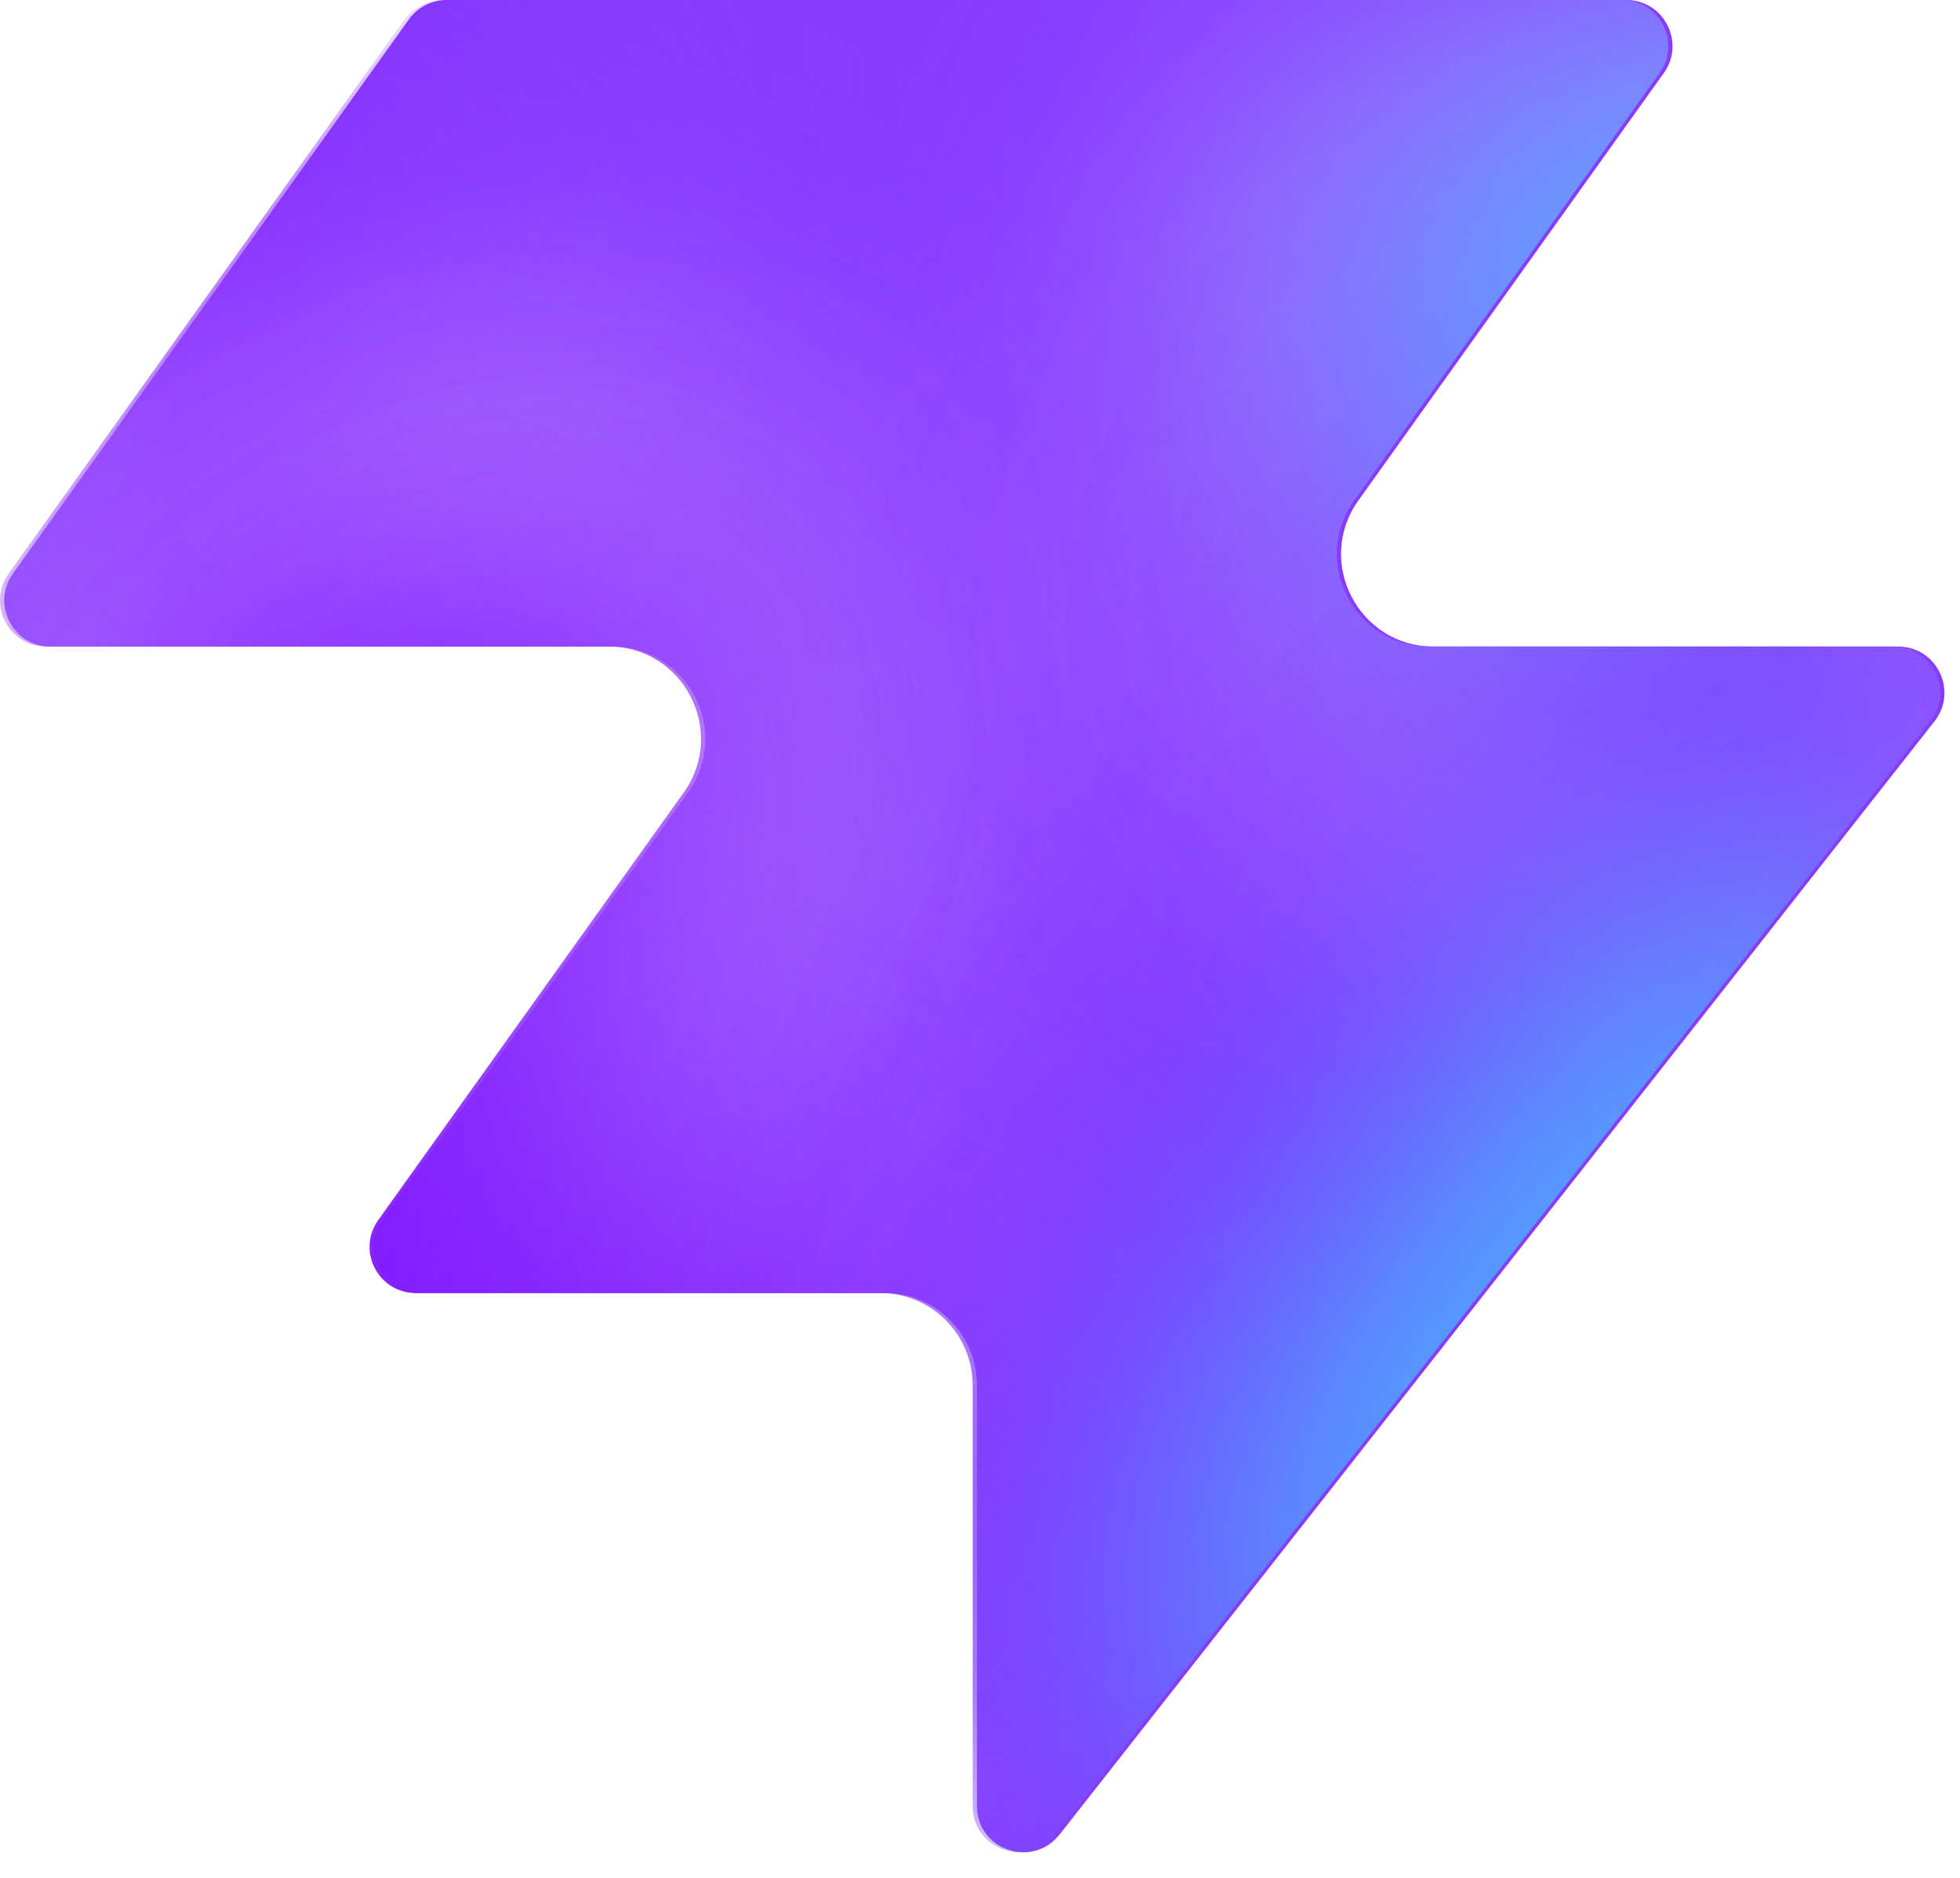
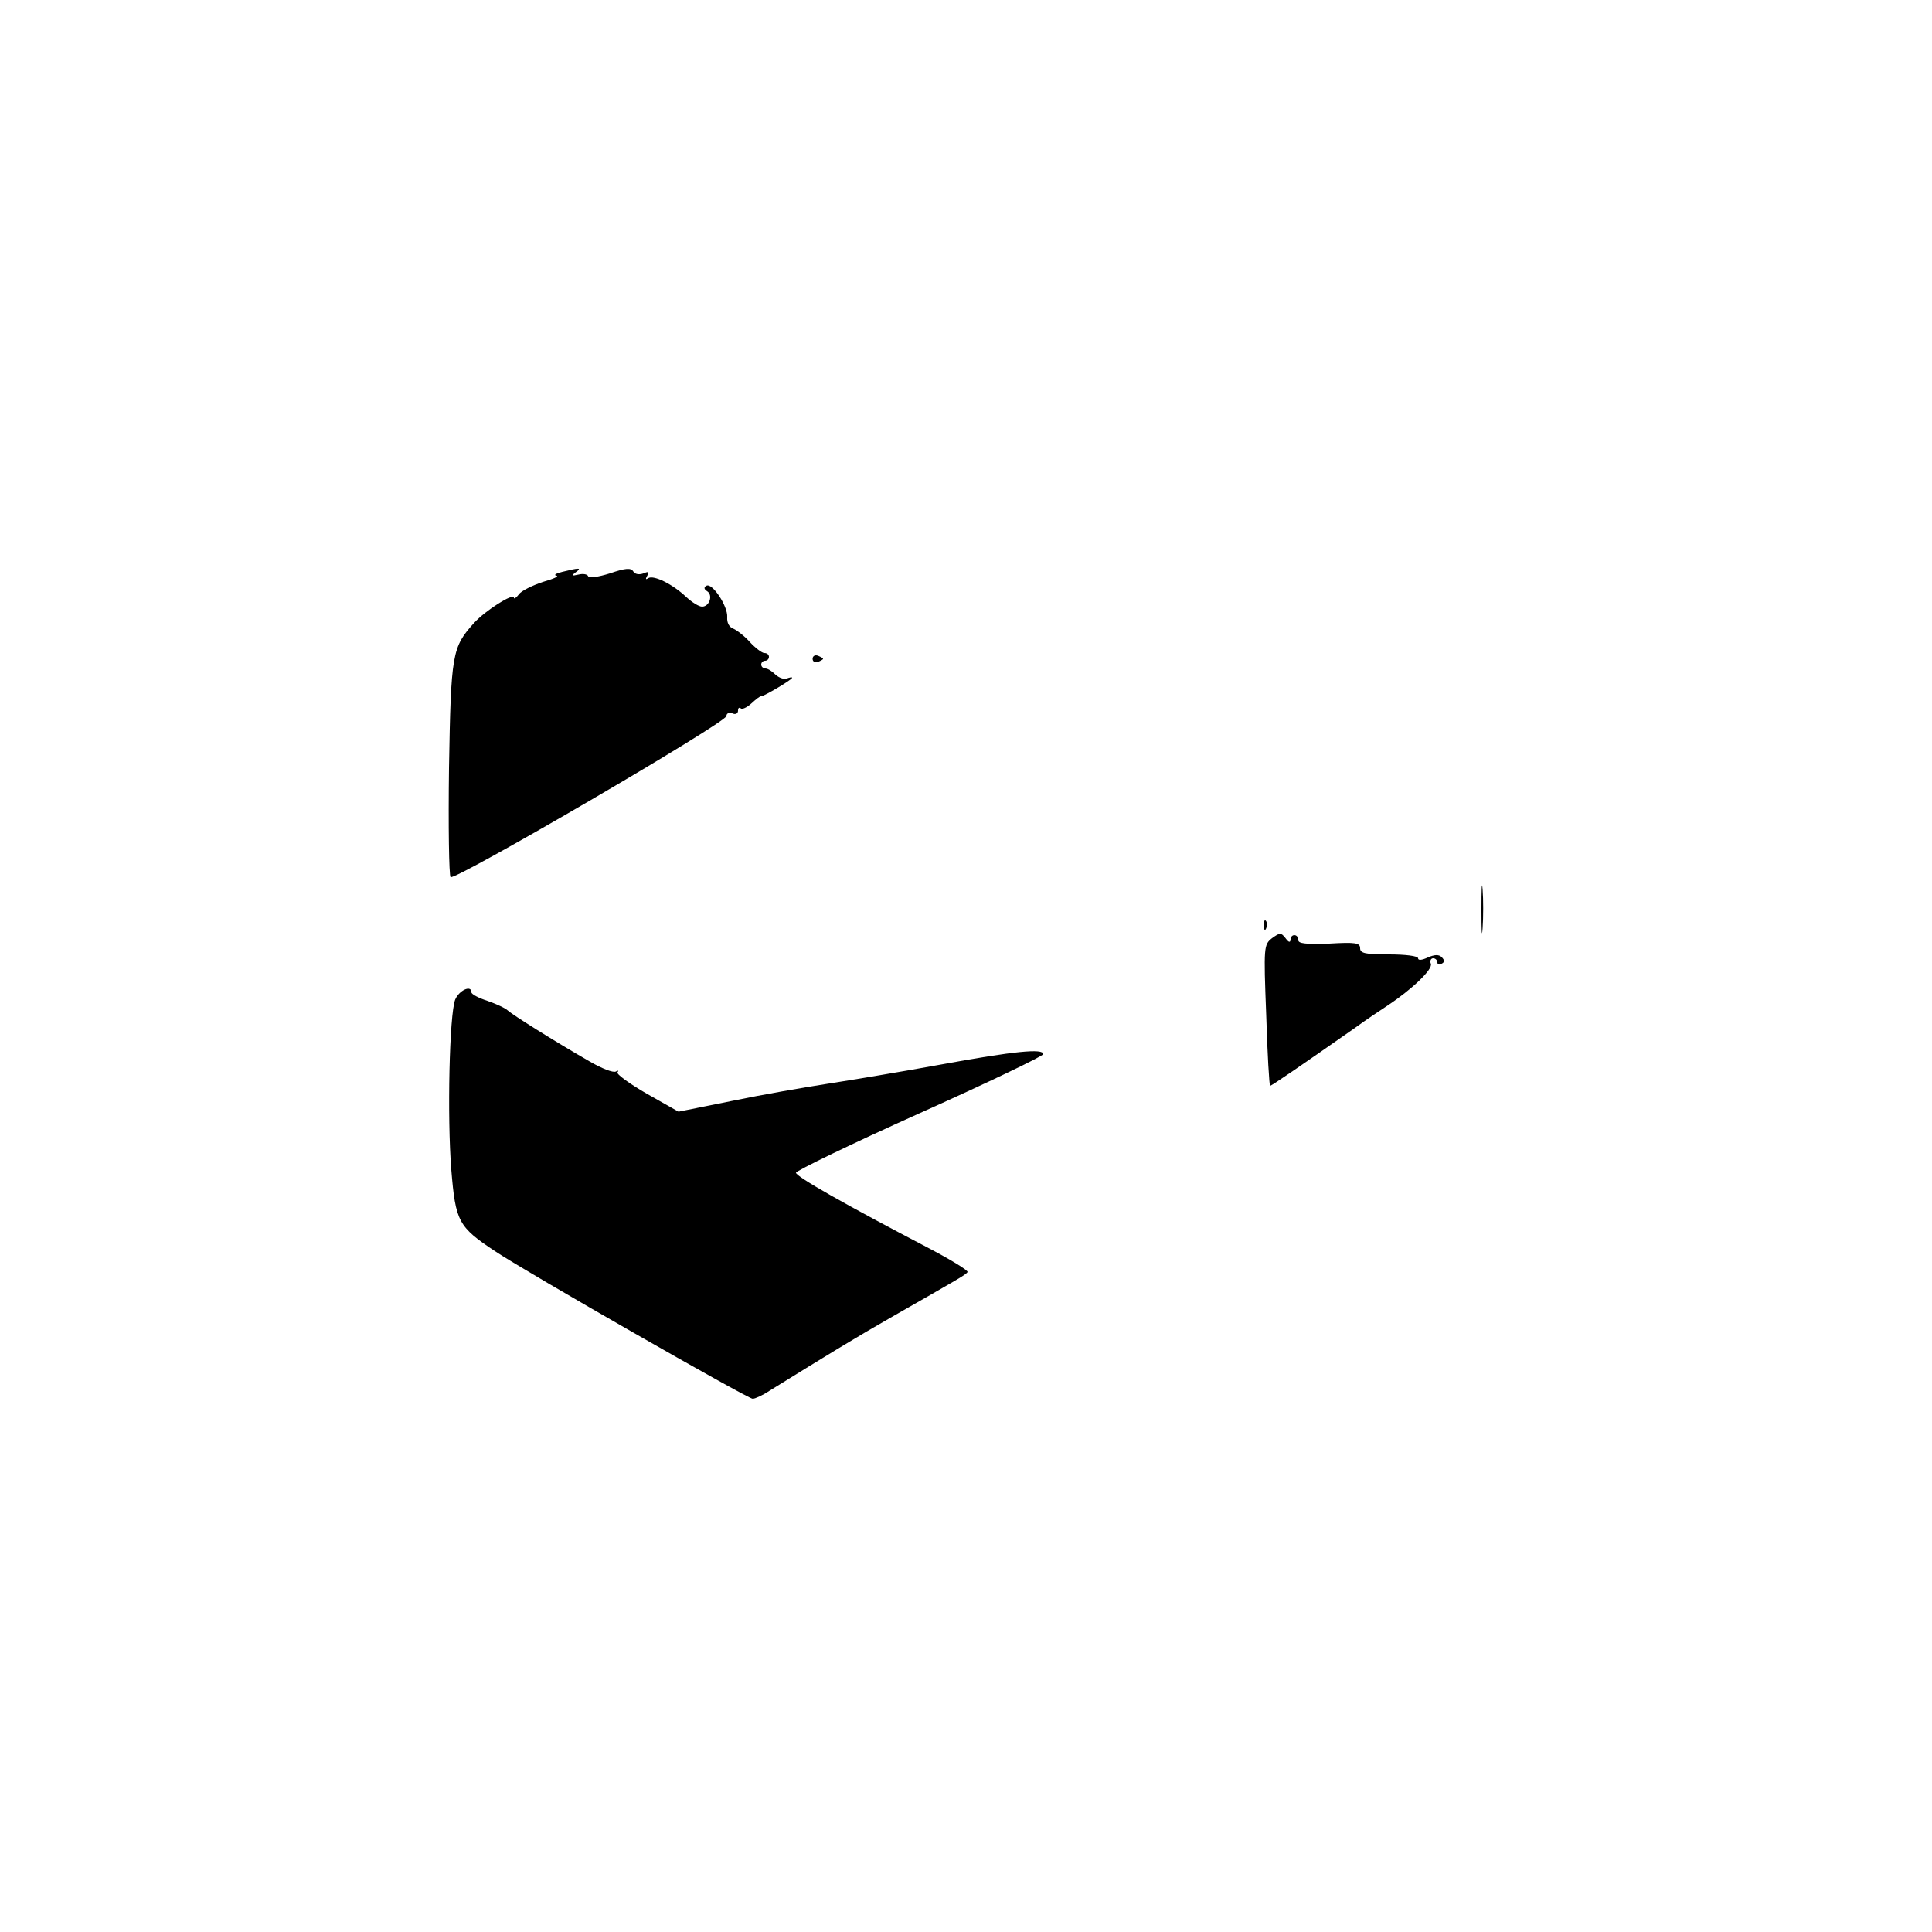
- <svg xmlns="http://www.w3.org/2000/svg" width="48" height="46" fill="none" viewBox="0 0 48 46">
-   <path fill="#863bff" d="M25.946 44.938c-.664.845-2.021.375-2.021-.698V33.937a2.26 2.26 0 0 0-2.262-2.262H10.287c-.92 0-1.456-1.04-.92-1.788l7.48-10.471c1.07-1.497 0-3.578-1.842-3.578H1.237c-.92 0-1.456-1.04-.92-1.788L10.013.474c.214-.297.556-.474.92-.474h28.894c.92 0 1.456 1.04.92 1.788l-7.48 10.471c-1.07 1.498 0 3.579 1.842 3.579h11.377c.943 0 1.473 1.088.89 1.83L25.947 44.94z" style="fill:#863bff;fill:color(display-p3 .525 .23 1);fill-opacity:1" />
-   <mask id="a" width="48" height="46" x="0" y="0" maskUnits="userSpaceOnUse" style="mask-type:alpha">
-     <path fill="#000" d="M25.842 44.938c-.664.844-2.021.375-2.021-.698V33.937a2.26 2.26 0 0 0-2.262-2.262H10.183c-.92 0-1.456-1.04-.92-1.788l7.48-10.471c1.07-1.498 0-3.579-1.842-3.579H1.133c-.92 0-1.456-1.04-.92-1.787L9.91.473c.214-.297.556-.474.92-.474h28.894c.92 0 1.456 1.04.92 1.788l-7.48 10.471c-1.07 1.498 0 3.578 1.842 3.578h11.377c.943 0 1.473 1.088.89 1.832L25.843 44.94z" style="fill:#000;fill-opacity:1" />
-   </mask>
-   <g mask="url(#a)">
-     <g filter="url(#b)">
-       <ellipse cx="5.508" cy="14.704" fill="#ede6ff" rx="5.508" ry="14.704" style="fill:#ede6ff;fill:color(display-p3 .927 .903 1);fill-opacity:1" transform="matrix(.00324 1 1 -.00324 -4.47 31.516)" />
-     </g>
-     <g filter="url(#c)">
-       <ellipse cx="10.399" cy="29.851" fill="#ede6ff" rx="10.399" ry="29.851" style="fill:#ede6ff;fill:color(display-p3 .927 .903 1);fill-opacity:1" transform="matrix(.00324 1 1 -.00324 -39.328 7.883)" />
-     </g>
-     <g filter="url(#d)">
-       <ellipse cx="5.508" cy="30.487" fill="#7e14ff" rx="5.508" ry="30.487" style="fill:#7e14ff;fill:color(display-p3 .492 .077 1);fill-opacity:1" transform="rotate(89.814 -25.913 -14.639)scale(1 -1)" />
-     </g>
-     <g filter="url(#e)">
-       <ellipse cx="5.508" cy="30.599" fill="#7e14ff" rx="5.508" ry="30.599" style="fill:#7e14ff;fill:color(display-p3 .492 .077 1);fill-opacity:1" transform="rotate(89.814 -32.644 -3.334)scale(1 -1)" />
-     </g>
-     <g filter="url(#f)">
-       <ellipse cx="5.508" cy="30.599" fill="#7e14ff" rx="5.508" ry="30.599" style="fill:#7e14ff;fill:color(display-p3 .492 .077 1);fill-opacity:1" transform="matrix(.00324 1 1 -.00324 -34.34 30.47)" />
-     </g>
-     <g filter="url(#g)">
-       <ellipse cx="14.072" cy="22.078" fill="#ede6ff" rx="14.072" ry="22.078" style="fill:#ede6ff;fill:color(display-p3 .927 .903 1);fill-opacity:1" transform="rotate(93.35 24.506 48.493)scale(-1 1)" />
-     </g>
-     <g filter="url(#h)">
-       <ellipse cx="3.47" cy="21.501" fill="#7e14ff" rx="3.47" ry="21.501" style="fill:#7e14ff;fill:color(display-p3 .492 .077 1);fill-opacity:1" transform="rotate(89.009 28.708 47.59)scale(-1 1)" />
-     </g>
-     <g filter="url(#i)">
-       <ellipse cx="3.47" cy="21.501" fill="#7e14ff" rx="3.47" ry="21.501" style="fill:#7e14ff;fill:color(display-p3 .492 .077 1);fill-opacity:1" transform="rotate(89.009 28.708 47.59)scale(-1 1)" />
-     </g>
-     <g filter="url(#j)">
-       <ellipse cx=".387" cy="8.972" fill="#7e14ff" rx="4.407" ry="29.108" style="fill:#7e14ff;fill:color(display-p3 .492 .077 1);fill-opacity:1" transform="rotate(39.51 .387 8.972)" />
-     </g>
-     <g filter="url(#k)">
-       <ellipse cx="47.523" cy="-6.092" fill="#7e14ff" rx="4.407" ry="29.108" style="fill:#7e14ff;fill:color(display-p3 .492 .077 1);fill-opacity:1" transform="rotate(37.892 47.523 -6.092)" />
-     </g>
-     <g filter="url(#l)">
-       <ellipse cx="41.412" cy="6.333" fill="#47bfff" rx="5.971" ry="9.665" style="fill:#47bfff;fill:color(display-p3 .28 .748 1);fill-opacity:1" transform="rotate(37.892 41.412 6.333)" />
-     </g>
-     <g filter="url(#m)">
-       <ellipse cx="-1.879" cy="38.332" fill="#7e14ff" rx="4.407" ry="29.108" style="fill:#7e14ff;fill:color(display-p3 .492 .077 1);fill-opacity:1" transform="rotate(37.892 -1.88 38.332)" />
-     </g>
-     <g filter="url(#n)">
-       <ellipse cx="-1.879" cy="38.332" fill="#7e14ff" rx="4.407" ry="29.108" style="fill:#7e14ff;fill:color(display-p3 .492 .077 1);fill-opacity:1" transform="rotate(37.892 -1.88 38.332)" />
-     </g>
-     <g filter="url(#o)">
-       <ellipse cx="35.651" cy="29.907" fill="#7e14ff" rx="4.407" ry="29.108" style="fill:#7e14ff;fill:color(display-p3 .492 .077 1);fill-opacity:1" transform="rotate(37.892 35.651 29.907)" />
-     </g>
-     <g filter="url(#p)">
-       <ellipse cx="38.418" cy="32.4" fill="#47bfff" rx="5.971" ry="15.297" style="fill:#47bfff;fill:color(display-p3 .28 .748 1);fill-opacity:1" transform="rotate(37.892 38.418 32.4)" />
-     </g>
+ <svg xmlns="http://www.w3.org/2000/svg" version="1.0" width="500pt" height="500pt" viewBox="0 0 500 500" preserveAspectRatio="xMidYMid meet">
+   <g transform="translate(0,500) scale(0.1,-0.1)" fill="#000000" stroke="none">
+     <path d="M1455 3520 c-16 -4 -23 -8 -15 -10 8 -1 -7 -8 -35 -16 -27 -9 -56 -23 -62 -32 -7 -9 -13 -13 -13 -9 0 14 -74 -33 -103 -65 -57 -63 -60 -79 -65 -376 -2 -151 0 -277 4 -282 11 -10 714 400 714 417 0 7 7 10 15 7 8 -4 15 -1 15 7 0 7 3 9 7 6 3 -4 16 2 27 12 12 11 23 20 26 19 7 0 80 43 80 48 0 2 -6 1 -14 -2 -7 -3 -20 2 -29 10 -9 9 -20 16 -26 16 -6 0 -11 5 -11 10 0 6 5 10 10 10 6 0 10 5 10 10 0 6 -5 10 -12 10 -6 0 -23 13 -37 28 -14 16 -34 31 -43 35 -11 4 -17 15 -16 30 2 28 -39 90 -54 81 -7 -4 -6 -9 2 -14 16 -10 6 -40 -13 -40 -8 0 -26 11 -41 25 -36 34 -84 57 -98 49 -7 -5 -8 -3 -3 6 6 10 4 12 -10 6 -11 -4 -22 -2 -26 5 -6 10 -20 9 -61 -5 -29 -9 -54 -13 -56 -7 -2 5 -13 7 -25 4 -18 -4 -19 -3 -7 6 17 12 9 12 -35 1z" />
+     <path d="M2103 3295 c0 -7 6 -11 14 -8 7 3 13 6 13 8 0 2 -6 5 -13 8 -8 3 -14 -1 -14 -8z" />
+     <path d="M3834 2645 c0 -55 1 -76 3 -47 2 29 2 74 0 100 -2 26 -3 2 -3 -53z" />
+     <path d="M3271 2604 c0 -11 3 -14 6 -6 3 7 2 16 -1 19 -3 4 -6 -2 -5 -13z" />
+     <path d="M3292 2572 c-21 -17 -22 -20 -15 -199 3 -101 8 -183 10 -183 4 0 84 55 217 148 33 24 72 50 86 59 65 43 119 95 113 109 -3 7 0 14 6 14 6 0 11 -5 11 -11 0 -5 5 -7 11 -3 8 4 8 9 0 17 -7 7 -18 7 -36 -1 -15 -7 -25 -8 -25 -2 0 6 -33 10 -75 10 -62 0 -75 3 -75 16 0 14 -12 16 -80 12 -60 -2 -80 0 -80 9 0 17 -20 17 -20 1 -1 -8 -5 -7 -13 4 -12 15 -14 15 -35 0z" />
+     <path d="M1178 2413 c-15 -38 -21 -304 -10 -441 11 -133 18 -147 113 -210 84 -56 654 -382 667 -382 6 0 26 9 44 21 150 93 227 140 313 189 175 100 195 111 199 118 2 4 -42 31 -97 60 -222 116 -347 187 -347 197 0 5 144 75 320 154 176 79 320 148 320 153 0 15 -74 8 -265 -27 -104 -19 -237 -41 -295 -50 -58 -9 -168 -28 -245 -44 l-139 -28 -83 47 c-45 26 -79 51 -75 55 4 5 2 5 -4 2 -7 -4 -37 8 -68 26 -94 54 -200 121 -212 132 -6 6 -30 17 -53 25 -22 7 -41 17 -41 22 0 20 -32 5 -42 -19z" />
  </g>
-   <defs>
-     <filter id="b" width="60.045" height="41.654" x="-19.77" y="16.149" color-interpolation-filters="sRGB" filterUnits="userSpaceOnUse">
-       <feFlood flood-opacity="0" result="BackgroundImageFix" />
-       <feBlend in="SourceGraphic" in2="BackgroundImageFix" result="shape" />
-       <feGaussianBlur result="effect1_foregroundBlur_2002_17158" stdDeviation="7.659" />
-     </filter>
-     <filter id="c" width="90.34" height="51.437" x="-54.613" y="-7.533" color-interpolation-filters="sRGB" filterUnits="userSpaceOnUse">
-       <feFlood flood-opacity="0" result="BackgroundImageFix" />
-       <feBlend in="SourceGraphic" in2="BackgroundImageFix" result="shape" />
-       <feGaussianBlur result="effect1_foregroundBlur_2002_17158" stdDeviation="7.659" />
-     </filter>
-     <filter id="d" width="79.355" height="29.4" x="-49.64" y="2.03" color-interpolation-filters="sRGB" filterUnits="userSpaceOnUse">
-       <feFlood flood-opacity="0" result="BackgroundImageFix" />
-       <feBlend in="SourceGraphic" in2="BackgroundImageFix" result="shape" />
-       <feGaussianBlur result="effect1_foregroundBlur_2002_17158" stdDeviation="4.596" />
-     </filter>
-     <filter id="e" width="79.579" height="29.4" x="-45.045" y="20.029" color-interpolation-filters="sRGB" filterUnits="userSpaceOnUse">
-       <feFlood flood-opacity="0" result="BackgroundImageFix" />
-       <feBlend in="SourceGraphic" in2="BackgroundImageFix" result="shape" />
-       <feGaussianBlur result="effect1_foregroundBlur_2002_17158" stdDeviation="4.596" />
-     </filter>
-     <filter id="f" width="79.579" height="29.4" x="-43.513" y="21.178" color-interpolation-filters="sRGB" filterUnits="userSpaceOnUse">
-       <feFlood flood-opacity="0" result="BackgroundImageFix" />
-       <feBlend in="SourceGraphic" in2="BackgroundImageFix" result="shape" />
-       <feGaussianBlur result="effect1_foregroundBlur_2002_17158" stdDeviation="4.596" />
-     </filter>
-     <filter id="g" width="74.749" height="58.852" x="15.756" y="-17.901" color-interpolation-filters="sRGB" filterUnits="userSpaceOnUse">
-       <feFlood flood-opacity="0" result="BackgroundImageFix" />
-       <feBlend in="SourceGraphic" in2="BackgroundImageFix" result="shape" />
-       <feGaussianBlur result="effect1_foregroundBlur_2002_17158" stdDeviation="7.659" />
-     </filter>
-     <filter id="h" width="61.377" height="25.362" x="23.548" y="2.284" color-interpolation-filters="sRGB" filterUnits="userSpaceOnUse">
-       <feFlood flood-opacity="0" result="BackgroundImageFix" />
-       <feBlend in="SourceGraphic" in2="BackgroundImageFix" result="shape" />
-       <feGaussianBlur result="effect1_foregroundBlur_2002_17158" stdDeviation="4.596" />
-     </filter>
-     <filter id="i" width="61.377" height="25.362" x="23.548" y="2.284" color-interpolation-filters="sRGB" filterUnits="userSpaceOnUse">
-       <feFlood flood-opacity="0" result="BackgroundImageFix" />
-       <feBlend in="SourceGraphic" in2="BackgroundImageFix" result="shape" />
-       <feGaussianBlur result="effect1_foregroundBlur_2002_17158" stdDeviation="4.596" />
-     </filter>
-     <filter id="j" width="56.045" height="63.649" x="-27.636" y="-22.853" color-interpolation-filters="sRGB" filterUnits="userSpaceOnUse">
-       <feFlood flood-opacity="0" result="BackgroundImageFix" />
-       <feBlend in="SourceGraphic" in2="BackgroundImageFix" result="shape" />
-       <feGaussianBlur result="effect1_foregroundBlur_2002_17158" stdDeviation="4.596" />
-     </filter>
-     <filter id="k" width="54.814" height="64.646" x="20.116" y="-38.415" color-interpolation-filters="sRGB" filterUnits="userSpaceOnUse">
-       <feFlood flood-opacity="0" result="BackgroundImageFix" />
-       <feBlend in="SourceGraphic" in2="BackgroundImageFix" result="shape" />
-       <feGaussianBlur result="effect1_foregroundBlur_2002_17158" stdDeviation="4.596" />
-     </filter>
-     <filter id="l" width="33.541" height="35.313" x="24.641" y="-11.323" color-interpolation-filters="sRGB" filterUnits="userSpaceOnUse">
-       <feFlood flood-opacity="0" result="BackgroundImageFix" />
-       <feBlend in="SourceGraphic" in2="BackgroundImageFix" result="shape" />
-       <feGaussianBlur result="effect1_foregroundBlur_2002_17158" stdDeviation="4.596" />
-     </filter>
-     <filter id="m" width="54.814" height="64.646" x="-29.286" y="6.009" color-interpolation-filters="sRGB" filterUnits="userSpaceOnUse">
-       <feFlood flood-opacity="0" result="BackgroundImageFix" />
-       <feBlend in="SourceGraphic" in2="BackgroundImageFix" result="shape" />
-       <feGaussianBlur result="effect1_foregroundBlur_2002_17158" stdDeviation="4.596" />
-     </filter>
-     <filter id="n" width="54.814" height="64.646" x="-29.286" y="6.009" color-interpolation-filters="sRGB" filterUnits="userSpaceOnUse">
-       <feFlood flood-opacity="0" result="BackgroundImageFix" />
-       <feBlend in="SourceGraphic" in2="BackgroundImageFix" result="shape" />
-       <feGaussianBlur result="effect1_foregroundBlur_2002_17158" stdDeviation="4.596" />
-     </filter>
-     <filter id="o" width="54.814" height="64.646" x="8.244" y="-2.416" color-interpolation-filters="sRGB" filterUnits="userSpaceOnUse">
-       <feFlood flood-opacity="0" result="BackgroundImageFix" />
-       <feBlend in="SourceGraphic" in2="BackgroundImageFix" result="shape" />
-       <feGaussianBlur result="effect1_foregroundBlur_2002_17158" stdDeviation="4.596" />
-     </filter>
-     <filter id="p" width="39.409" height="43.623" x="18.713" y="10.588" color-interpolation-filters="sRGB" filterUnits="userSpaceOnUse">
-       <feFlood flood-opacity="0" result="BackgroundImageFix" />
-       <feBlend in="SourceGraphic" in2="BackgroundImageFix" result="shape" />
-       <feGaussianBlur result="effect1_foregroundBlur_2002_17158" stdDeviation="4.596" />
-     </filter>
-   </defs>
</svg>
